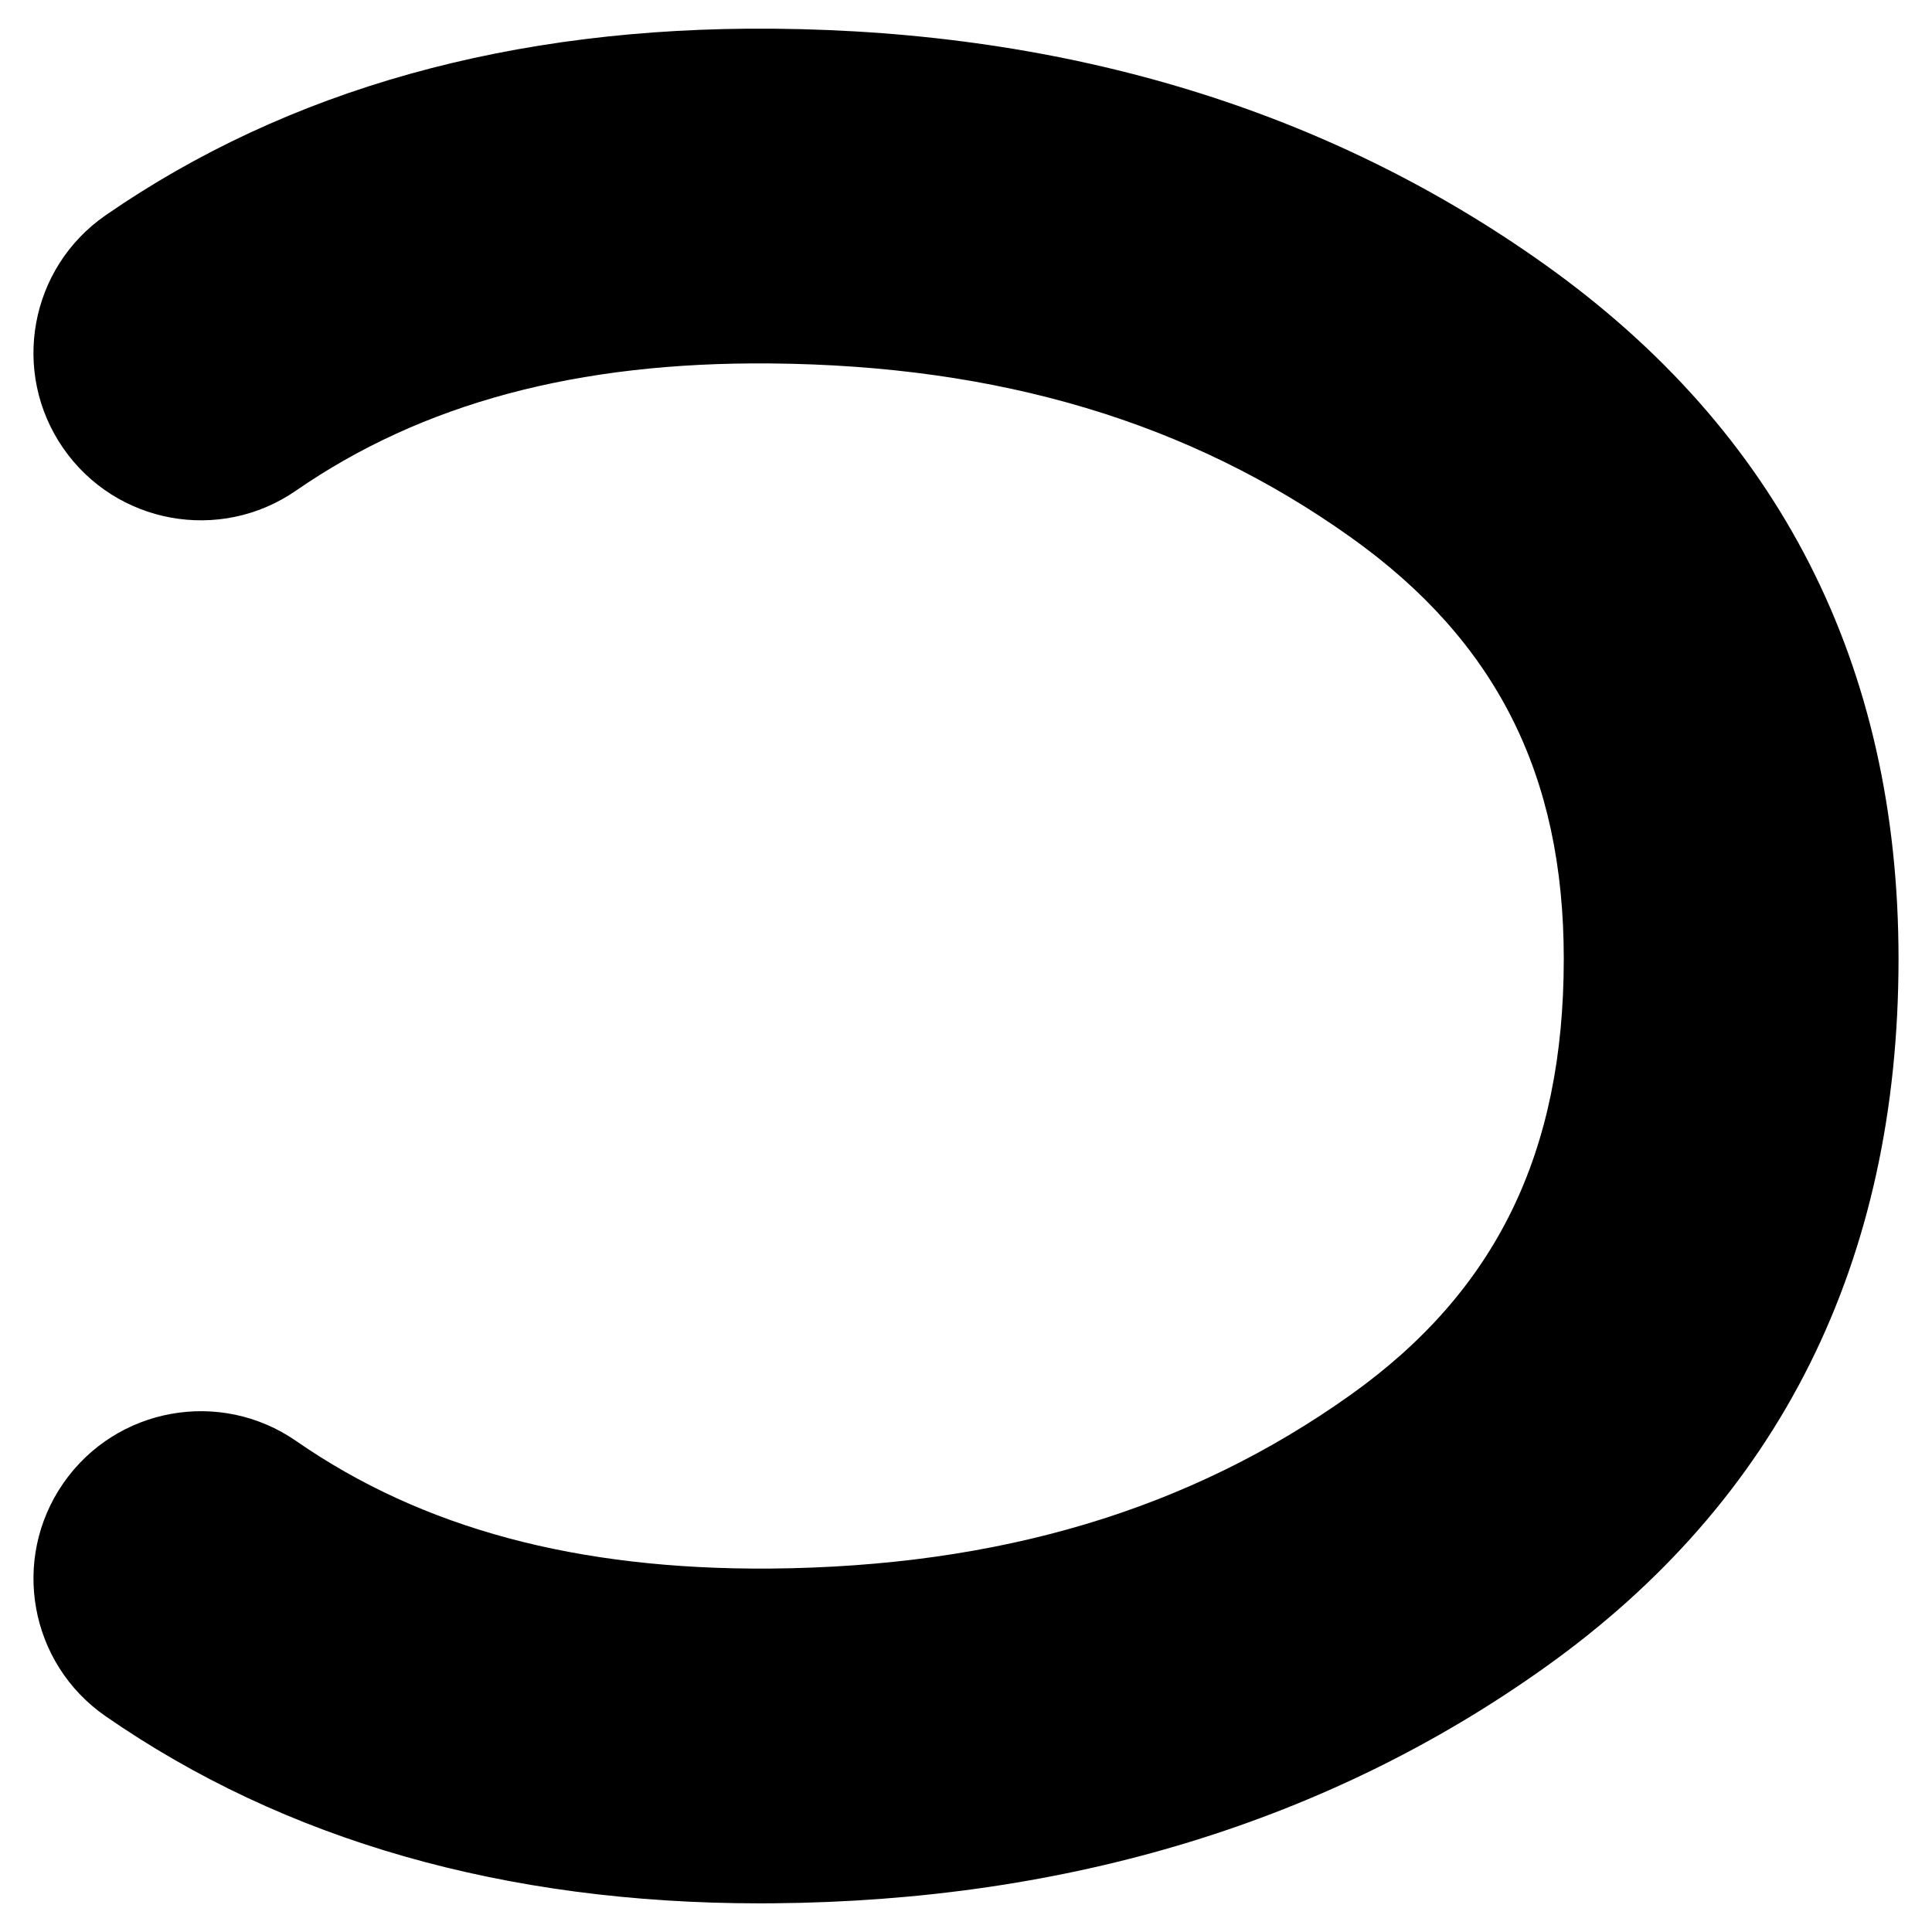
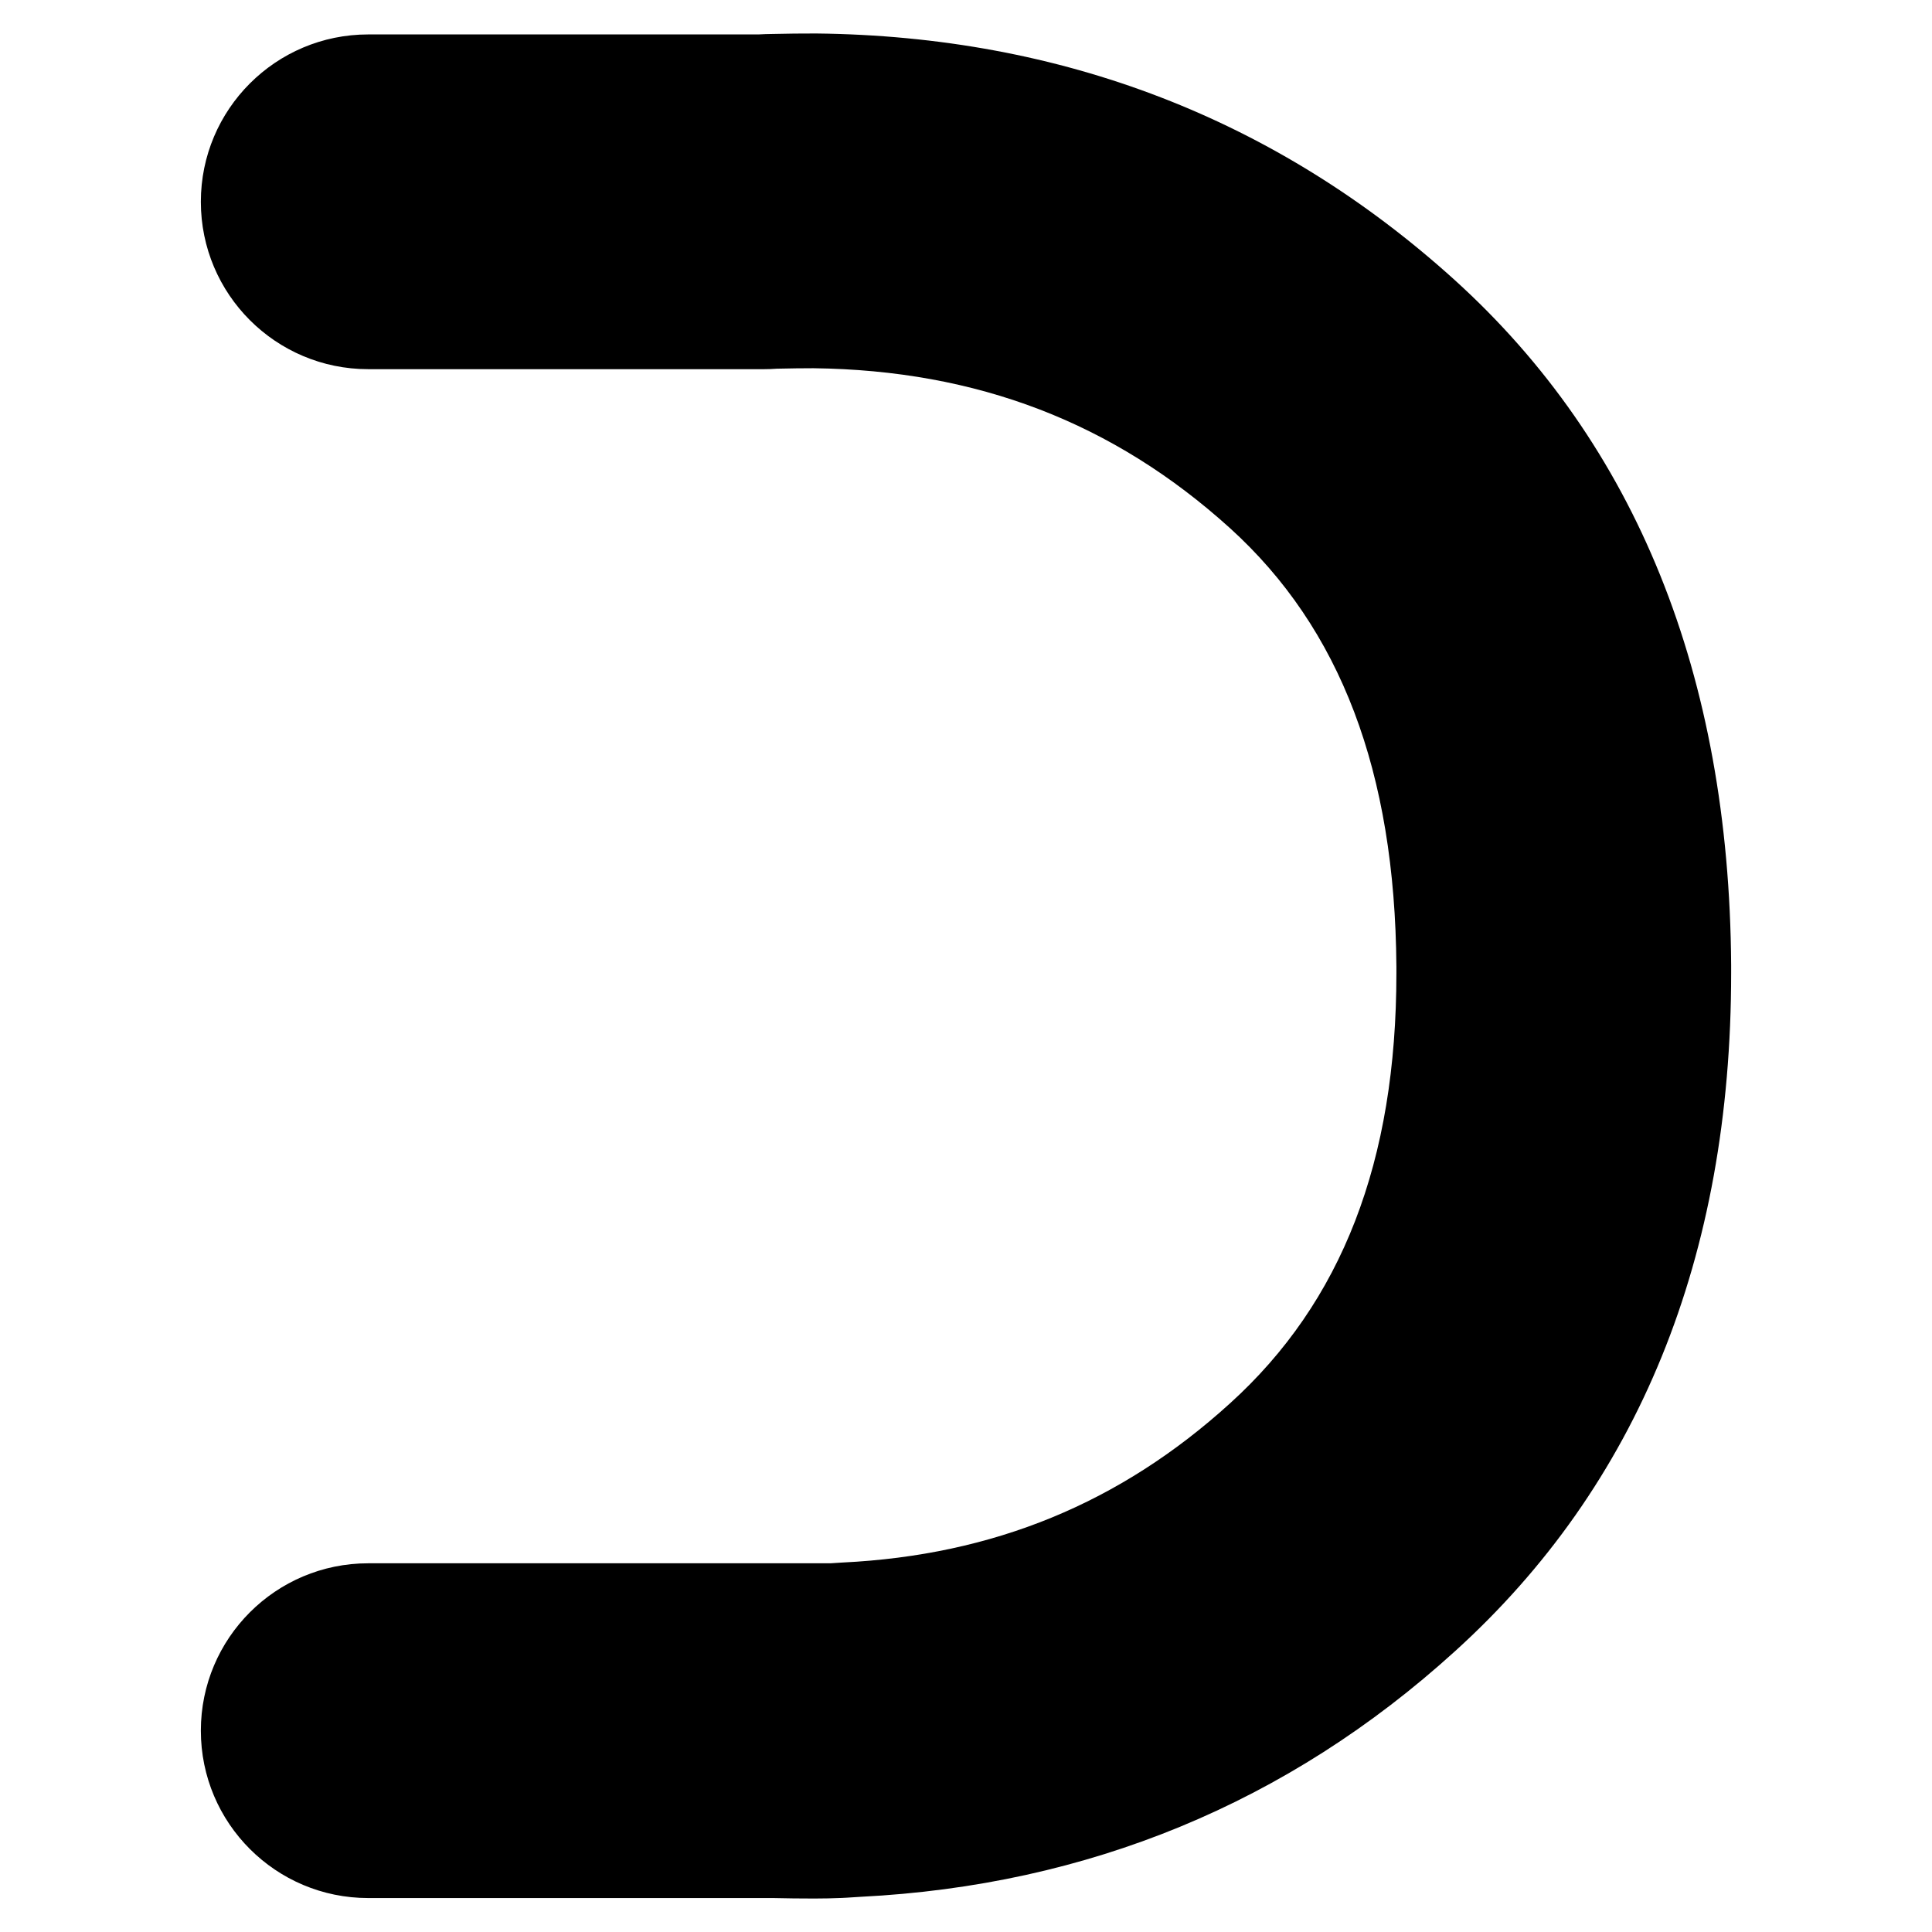
- <svg xmlns="http://www.w3.org/2000/svg" version="1.0" id="Layer_1" x="0px" y="0px" width="202px" height="202px" viewBox="0 0 202 202" enable-background="new 0 0 202 202" xml:space="preserve">
+ <svg xmlns="http://www.w3.org/2000/svg" version="1.1" id="Layer_1" x="0px" y="0px" width="202px" height="202px" viewBox="0 0 202 202" enable-background="new 0 0 202 202" xml:space="preserve">
  <g>
-     <path d="M79.469,199.005c-26.688,0-49.708-6.583-68.441-19.575c-7.942-5.508-9.915-16.411-4.407-24.353   c5.508-7.943,16.411-9.916,24.353-4.407c13.179,9.14,29.387,13.48,49.579,13.331c23.944-0.203,43.781-6.142,60.645-18.154   c15.217-10.83,22.302-25.317,22.302-45.597c0-19.257-7.085-33.268-22.296-44.091C124.333,44.141,104.496,38.203,80.551,38   c-20.197-0.181-36.414,4.179-49.599,13.294c-7.95,5.499-18.85,3.508-24.347-4.441c-5.497-7.95-3.508-18.85,4.441-24.347   C30.099,9.333,53.559,2.769,80.848,3c30.93,0.263,58.066,8.555,80.655,24.646C186.05,45.113,198.5,69.542,198.5,100.25   c0,31.701-12.449,56.635-37.002,74.107c-22.583,16.087-49.719,24.38-80.648,24.642C80.389,199.003,79.928,199.005,79.469,199.005z" />
+     <path d="M85.149,198.5c-1.47,0-2.908-0.017-4.312-0.05H38.5c-9.665,0-17.5-7.835-17.5-17.5s7.835-17.5,17.5-17.5h48.327   c0.323-0.02,0.632-0.04,0.929-0.06c0.113-0.008,0.227-0.015,0.341-0.021c15.768-0.769,29.013-6.208,40.49-16.627   C140.311,136.134,146,121.422,146,101.75v-0.688c-0.144-20.37-5.836-35.365-17.401-45.844   C116.396,44.177,102.146,38.706,85.052,38.5c-1.217,0.001-2.406,0.016-3.566,0.044c-0.084,0.002-0.169,0.003-0.254,0.004   c-0.443,0.034-0.887,0.051-1.332,0.051H38.5c-9.665,0-17.5-7.835-17.5-17.5S28.835,3.6,38.5,3.6h40.791   c0.496-0.028,0.999-0.044,1.503-0.049c1.479-0.035,3.004-0.054,4.546-0.05c25.7,0.28,48.158,8.951,66.751,25.772   C171.076,46.476,180.8,70.567,181,100.885c0,0.039,0,0.077,0,0.115v0.75c0,29.704-9.726,53.567-28.908,70.926   c-17.42,15.814-38.325,24.448-62.118,25.645c-0.456,0.03-0.936,0.061-1.44,0.091c-0.166,0.011-0.333,0.02-0.5,0.026   C87.076,198.479,86.106,198.5,85.149,198.5z" />
  </g>
</svg>
